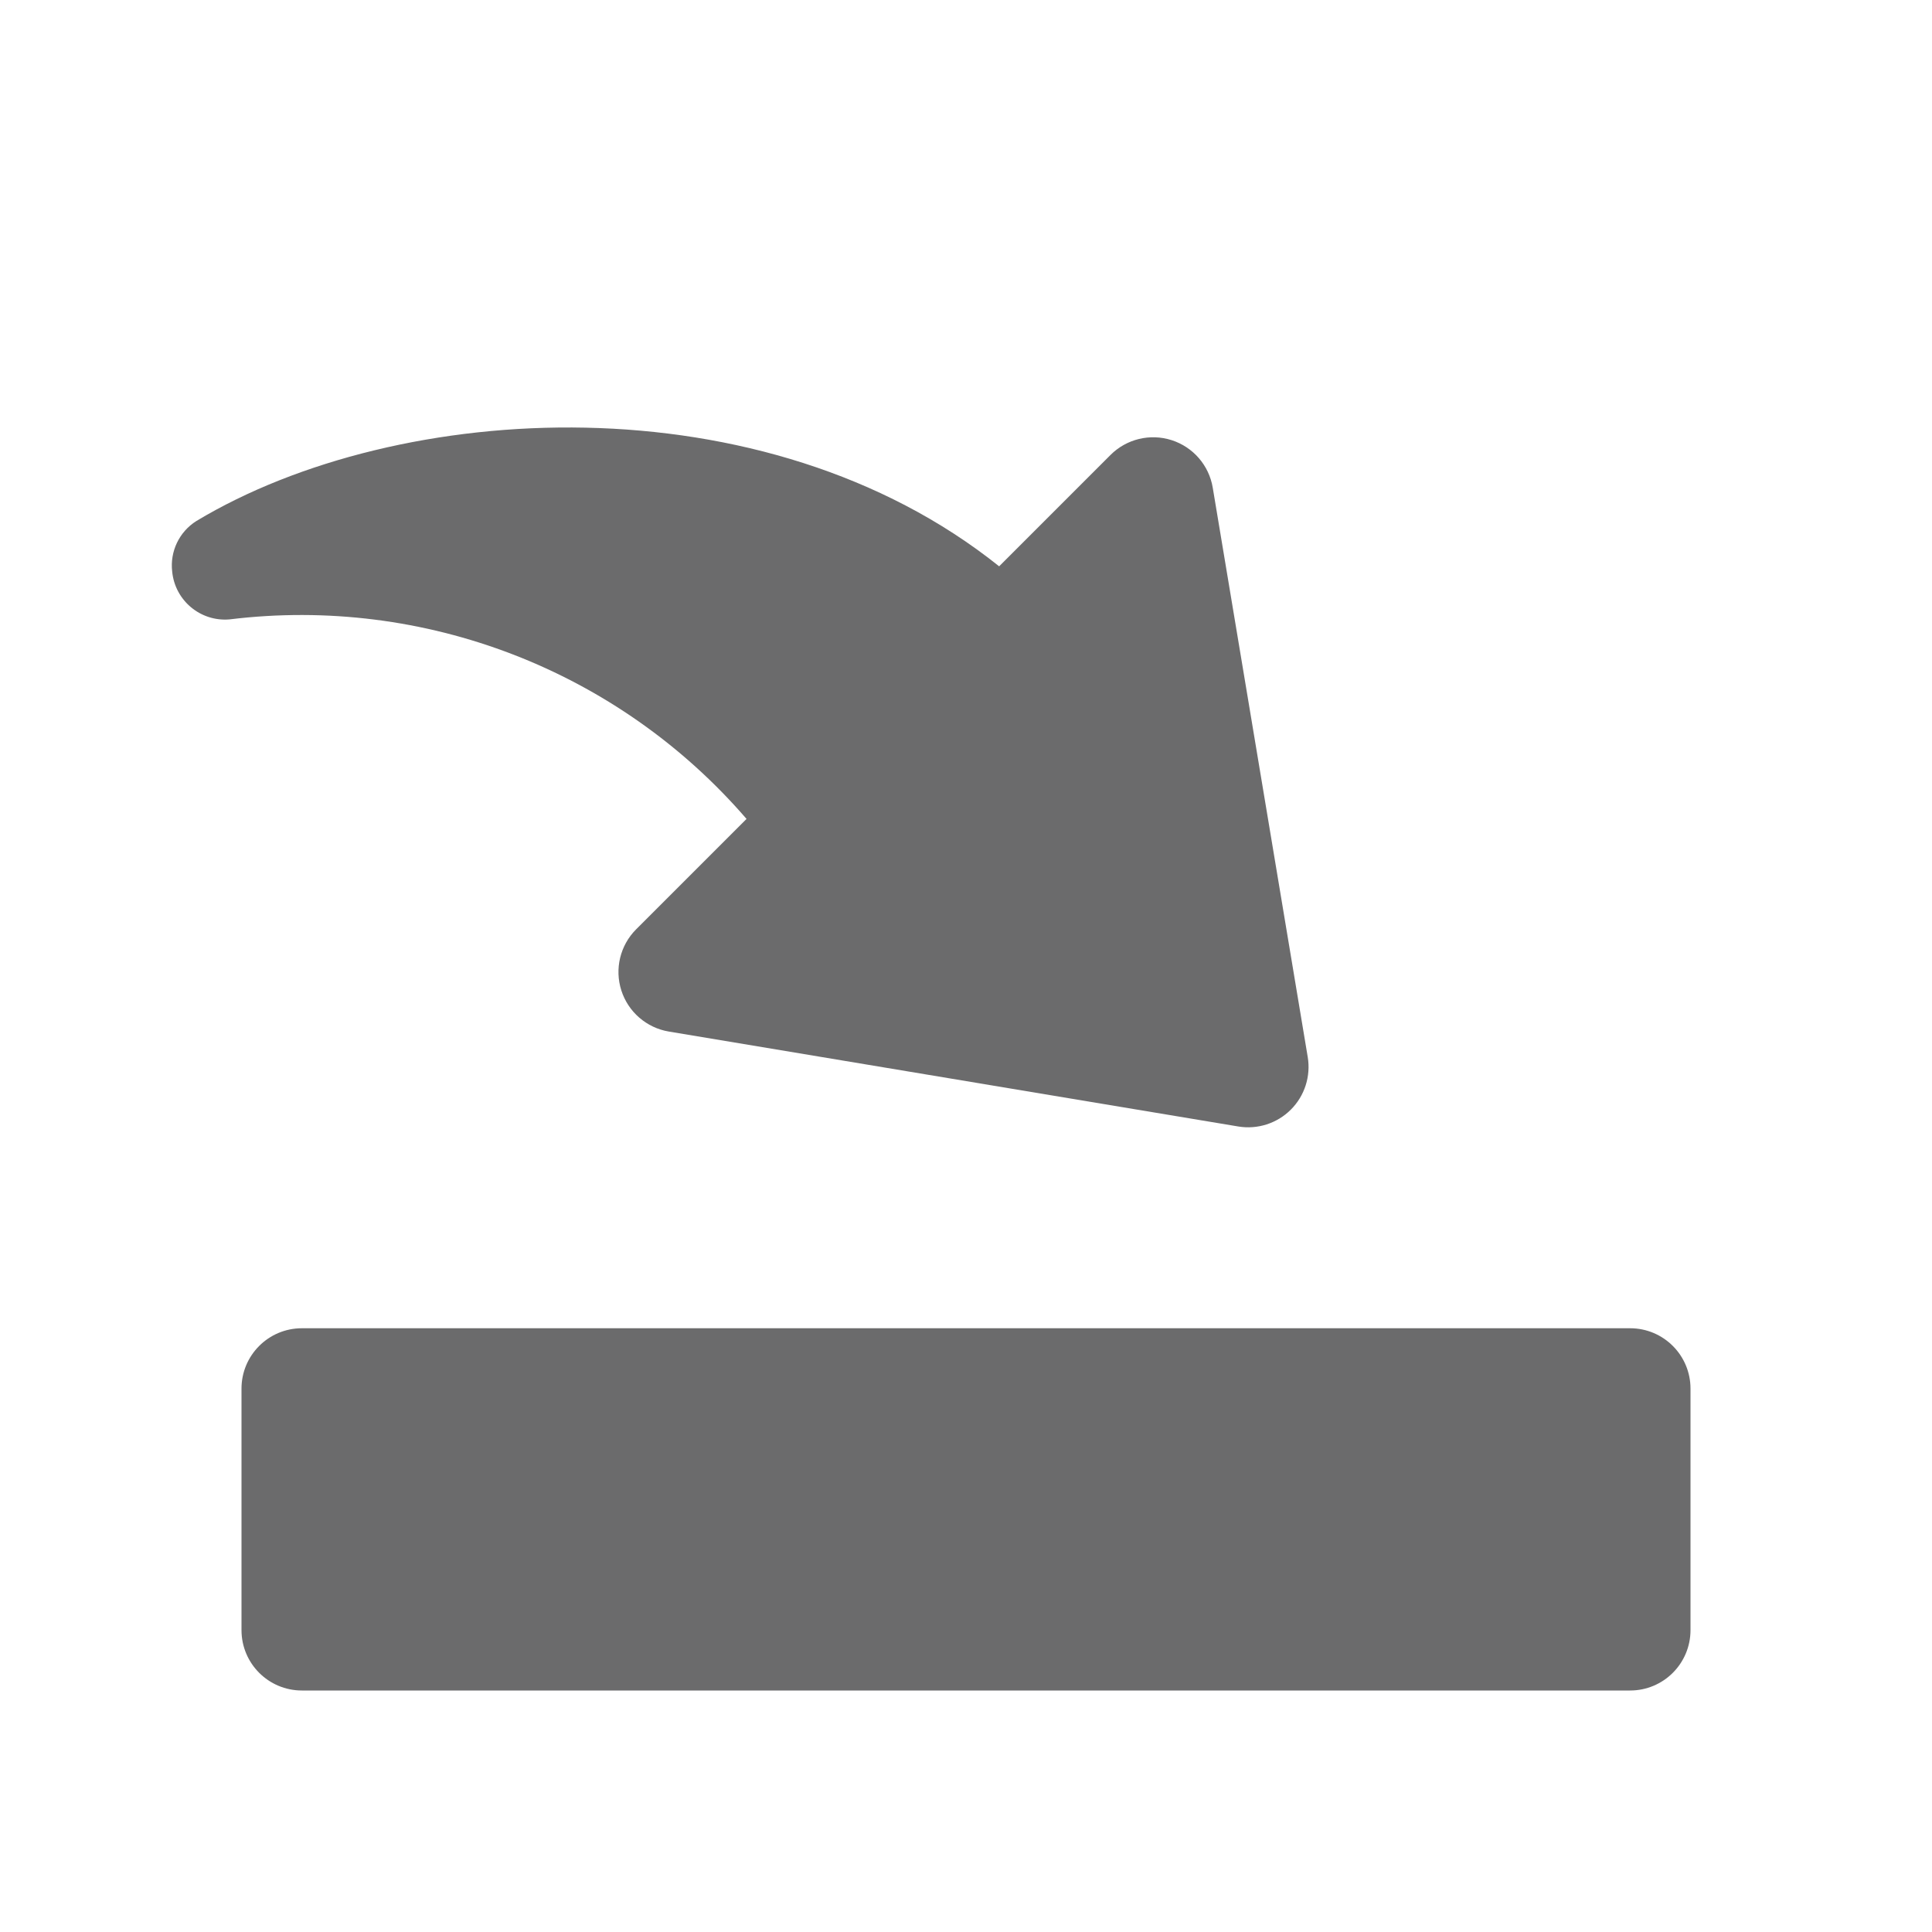
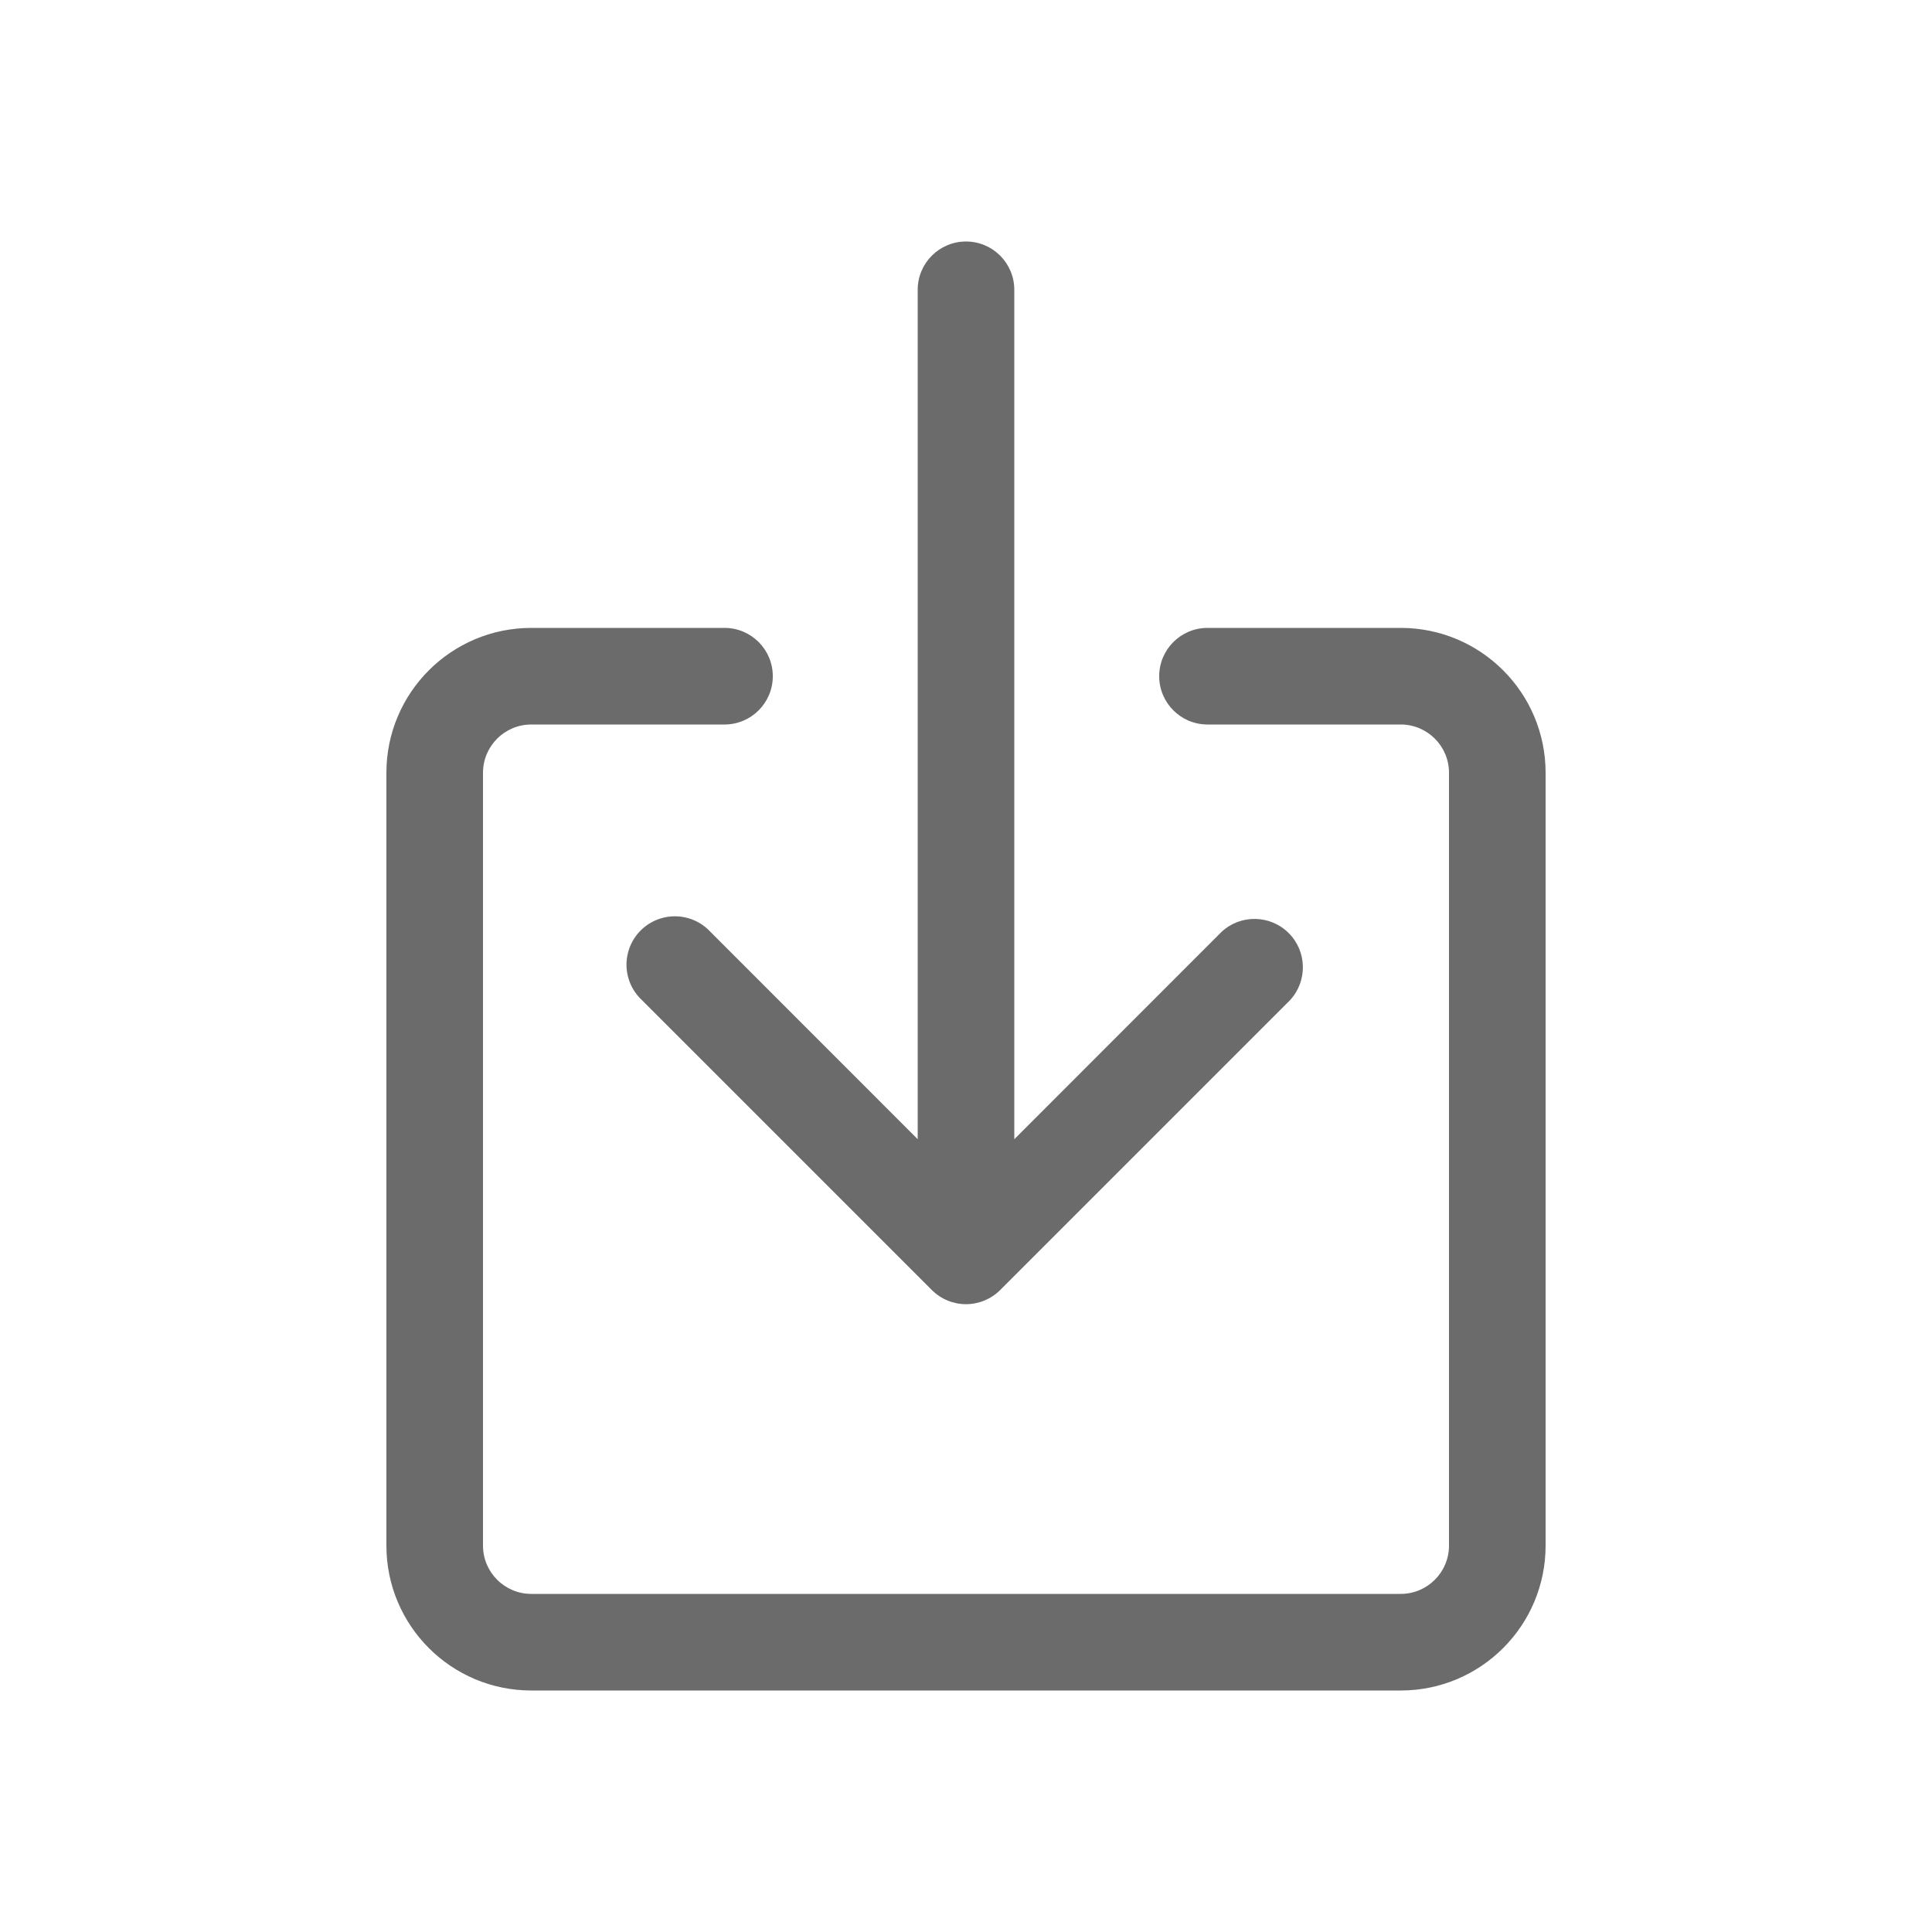
- <svg xmlns="http://www.w3.org/2000/svg" id="glyphicons-basic" viewBox="0 0 32 32" version="1.1">
-   <defs id="defs1" />
-   <path id="import" d="M28,23v4a1,1,0,0,1-1,1H5a1,1,0,0,1-1-1V23a1,1,0,0,1,1-1H27A1,1,0,0,1,28,23ZM12.365,13.564l-1.829,1.829a1,1,0,0,0,.543,1.693l9.43,1.572a1,1,0,0,0,1.151-1.151L20.087,8.078a1,1,0,0,0-1.693-.543L16.549,9.38C12.666,6.274,6.606,6.612,3.252,8.63a.869.869,0,0,0-.4.838.879.879,0,0,0,.951.791A9.744,9.744,0,0,1,12.365,13.564Z" style="fill:#6b6b6c;fill-opacity:1" />
+ <svg xmlns="http://www.w3.org/2000/svg" width="32" height="32" fill="currentColor" class="bi bi-box-arrow-in-down" viewBox="0 0 32 32" version="1.1" id="svg2">
+   <defs id="defs2" />
+   <g id="g2" style="fill:#6b6b6b;fill-opacity:1" transform="matrix(1.6,0,0,1.6,3.2,2.4)">
+     <path fill-rule="evenodd" d="M 3.5,6 A 0.5,0.5 0 0 0 3,6.5 v 8 A 0.5,0.5 0 0 0 3.5,15 h 9 A 0.5,0.5 0 0 0 13,14.5 v -8 A 0.5,0.5 0 0 0 12.5,6 h -2 a 0.5,0.5 0 0 1 0,-1 h 2 A 1.5,1.5 0 0 1 14,6.5 v 8 A 1.5,1.5 0 0 1 12.5,16 h -9 A 1.5,1.5 0 0 1 2,14.5 v -8 A 1.5,1.5 0 0 1 3.5,5 h 2 a 0.5,0.5 0 0 1 0,1 z" id="path1" style="fill:#6b6b6b;fill-opacity:1" />
+     <path fill-rule="evenodd" d="m 7.646,11.854 a 0.5,0.5 0 0 0 0.708,0 l 3,-3 A 0.501,0.501 0 0 0 10.646,8.146 L 8.5,10.293 V 1.5 a 0.5,0.5 0 0 0 -1,0 v 8.793 L 5.354,8.146 A 0.501,0.501 0 1 0 4.646,8.854 Z" id="path2" style="fill:#6b6b6b;fill-opacity:1" />
+   </g>
</svg>
